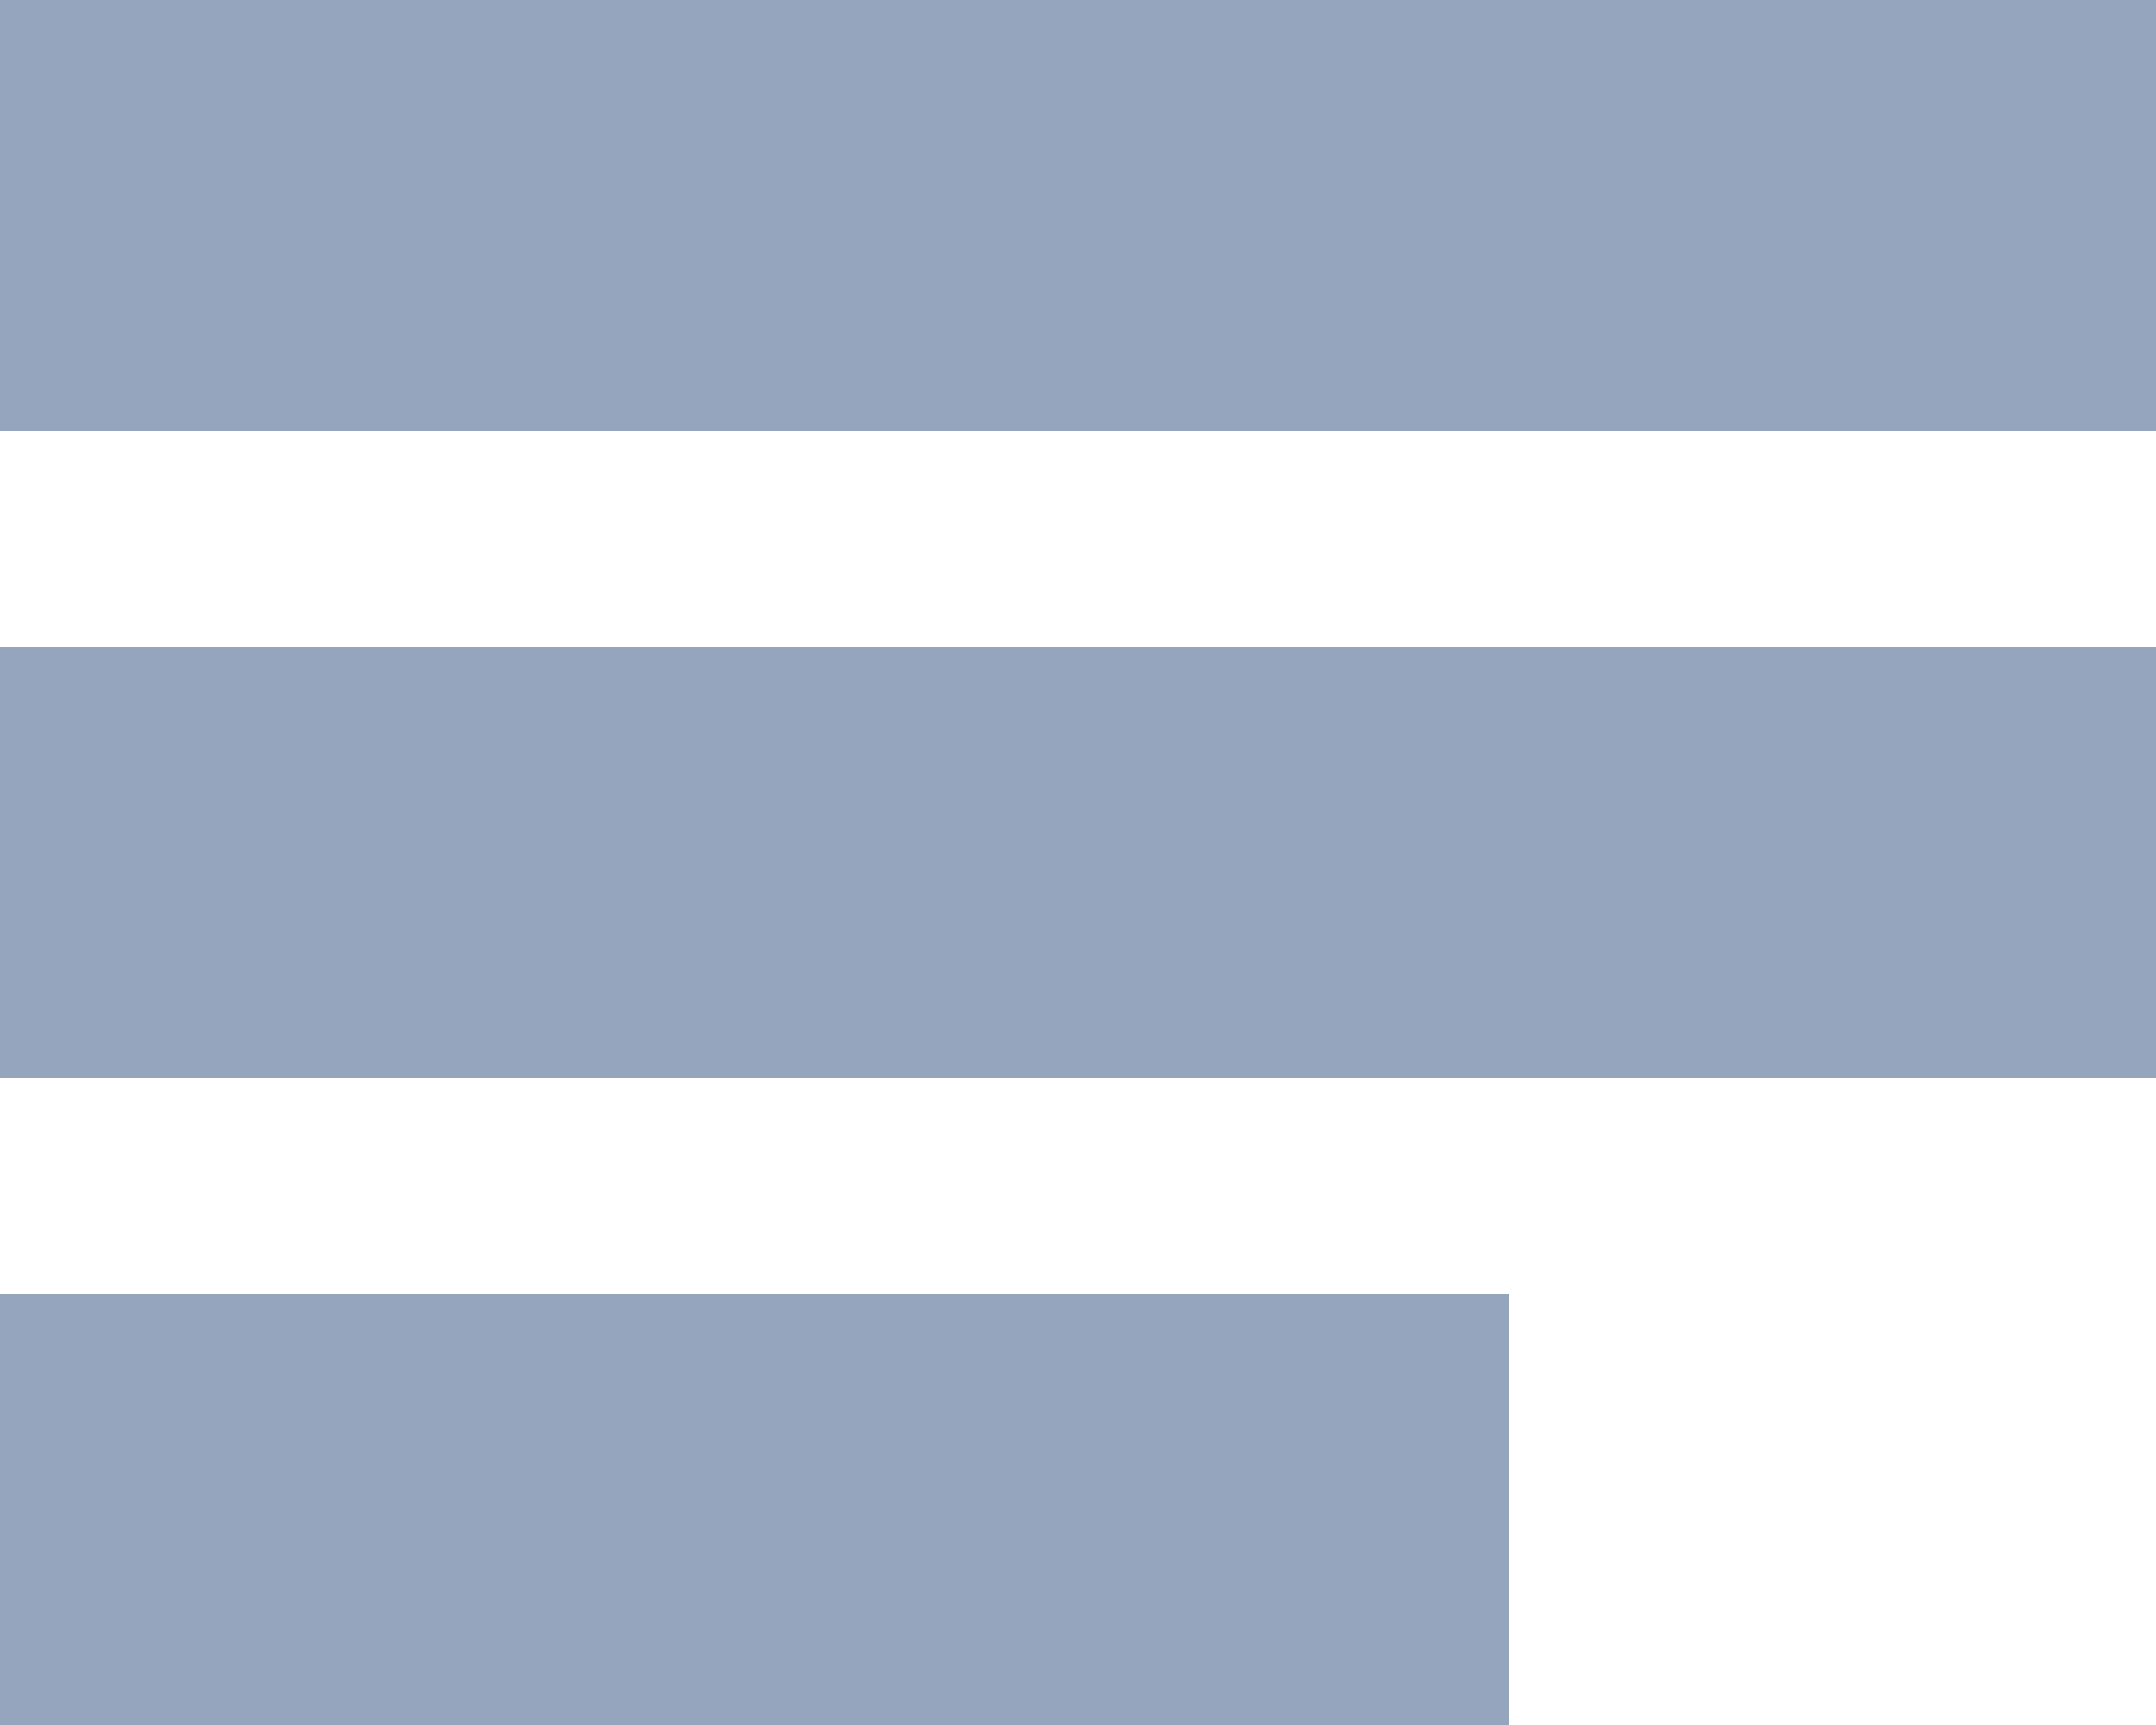
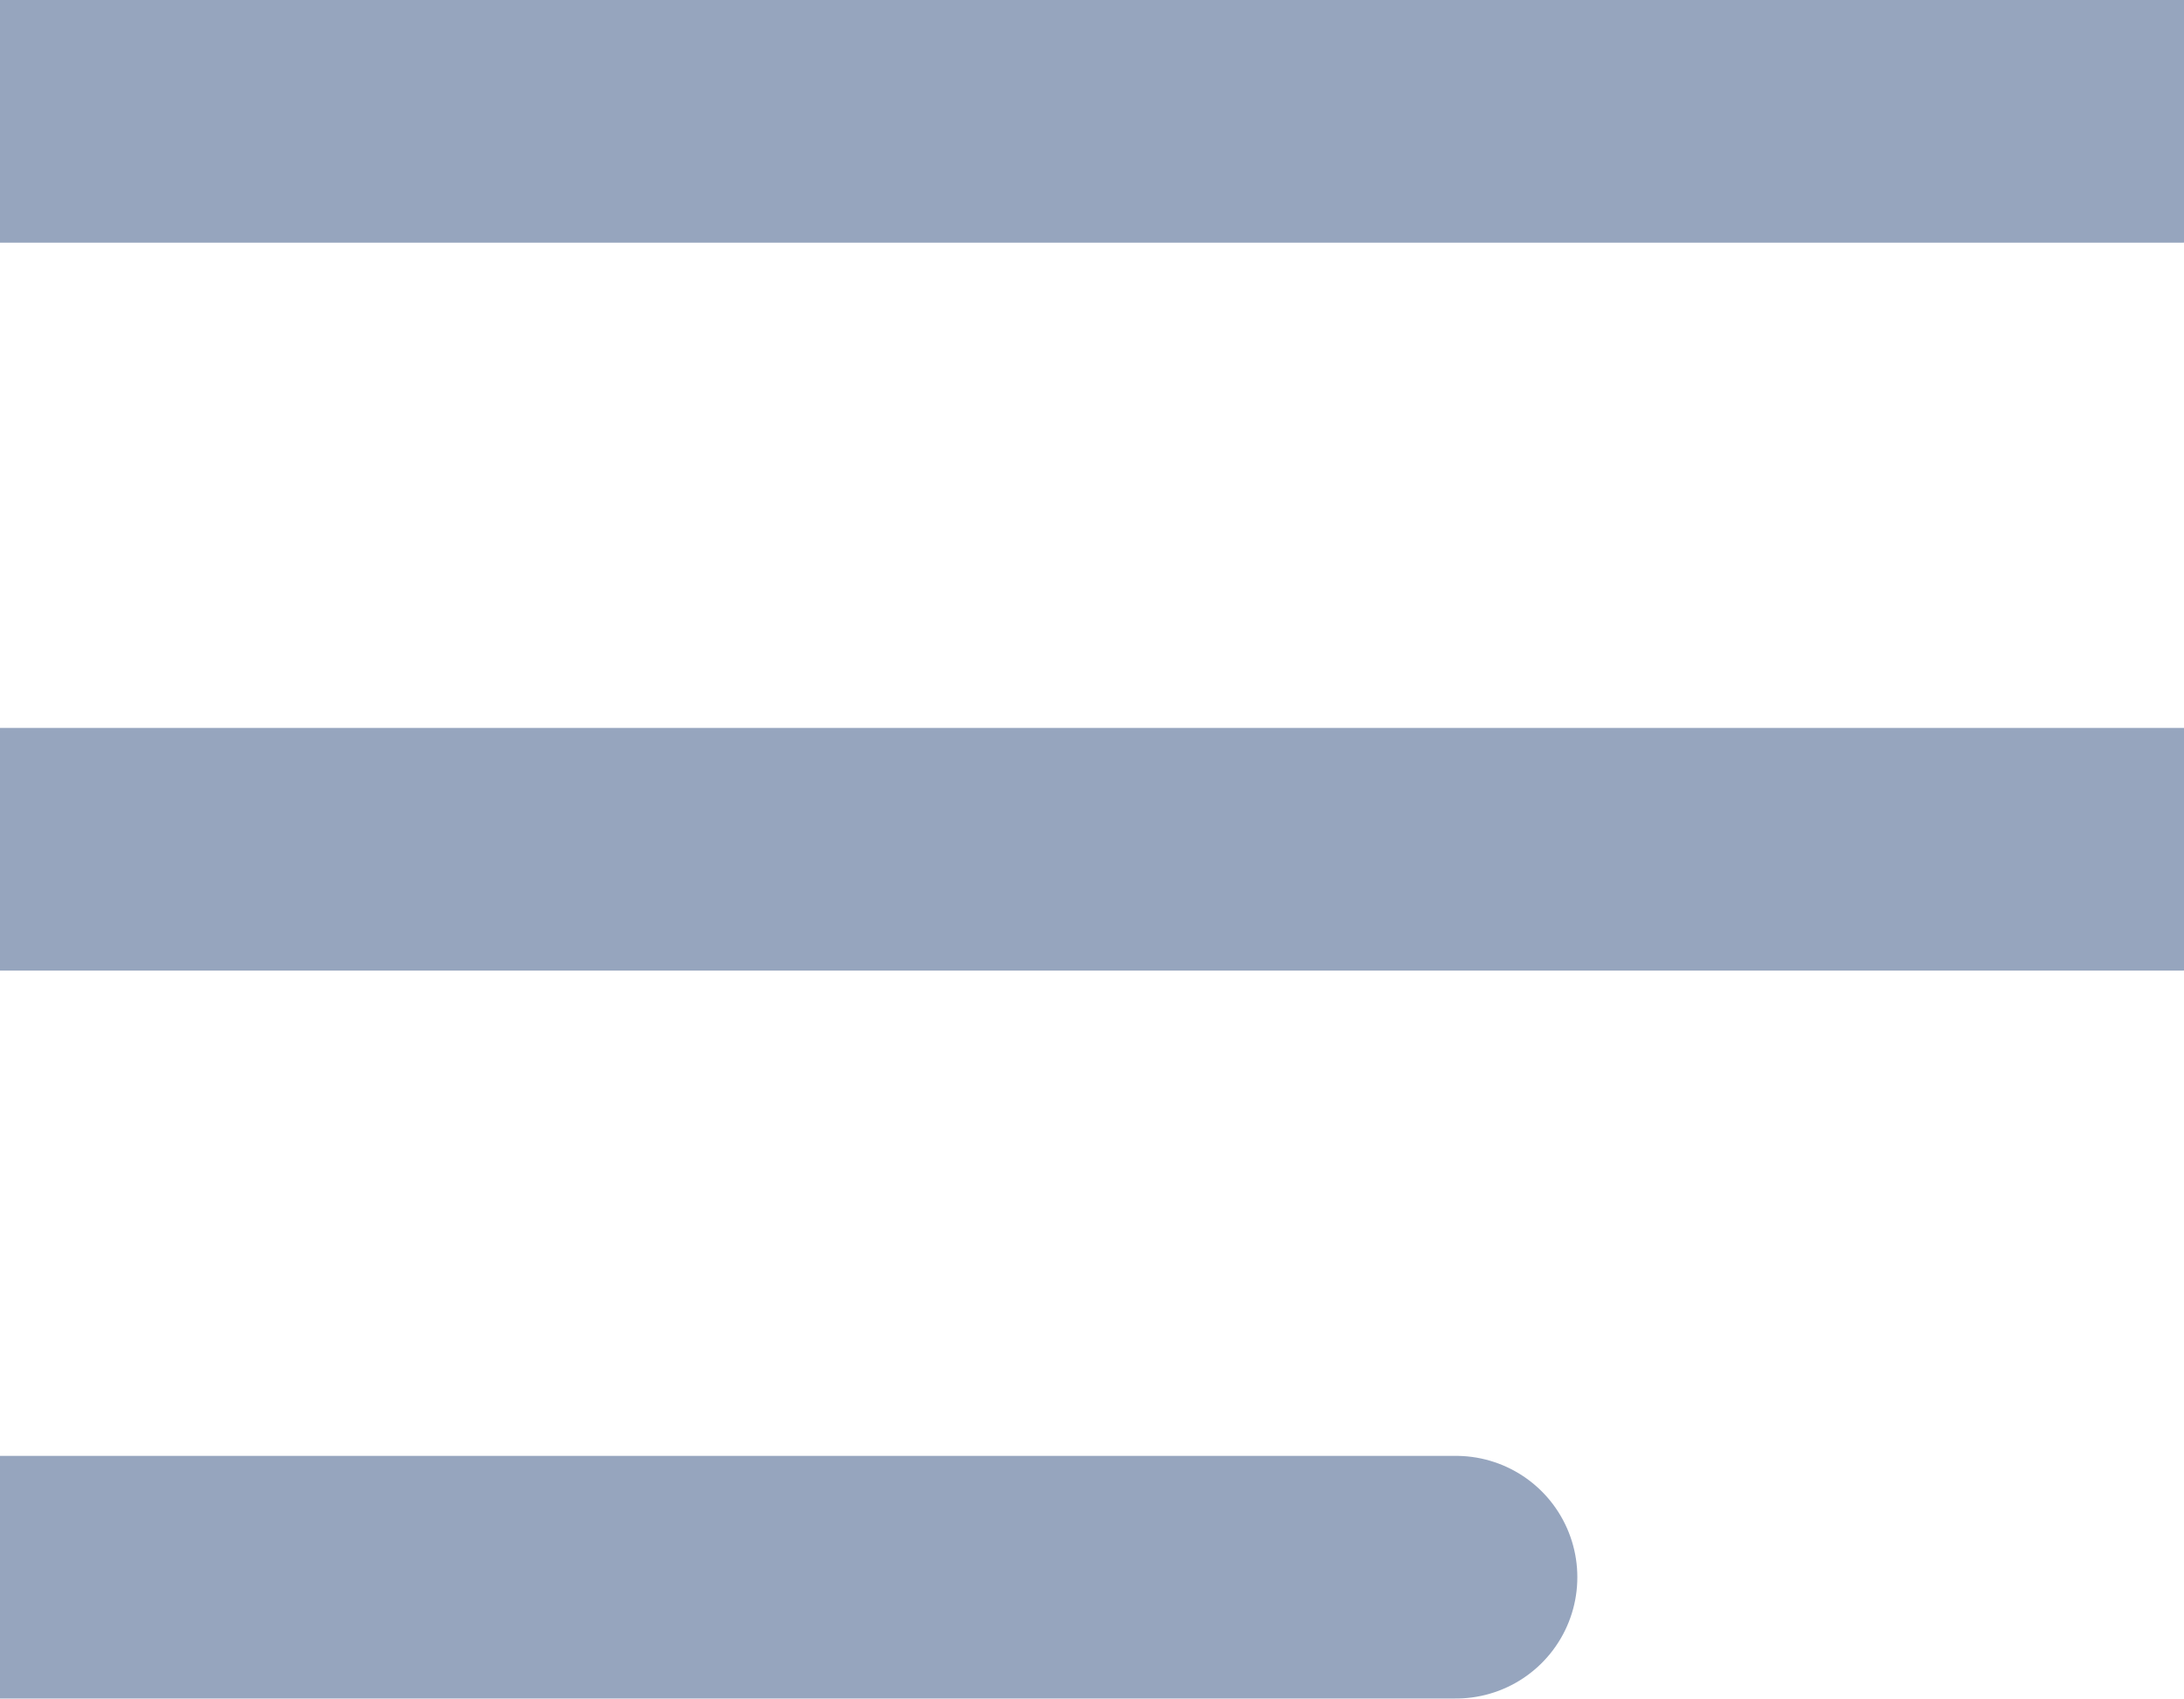
- <svg xmlns="http://www.w3.org/2000/svg" width="20" height="16" viewBox="0 0 20 16" fill="none">
-   <path d="M19 3V4H20V3H19ZM1 3H0V4H1V3ZM19 1H20V0H19V1ZM1 1V0H0V1H1ZM13 15V16H14V15H13ZM1 15H0V16H1V15ZM13 13H14V12H13V13ZM1 13V12H0V13H1ZM19 9V10H20V9H19ZM1 9H0V10H1V9ZM19 7H20V6H19V7ZM1 7V6H0V7H1ZM19 2H1V4H19V2ZM18 1V3H20V1H18ZM1 2H19V0H1V2ZM2 3V1H0V3H2ZM13 14H1V16H13V14ZM12 13V15H14V13H12ZM1 14H13V12H1V14ZM2 15V13H0V15H2ZM19 8H1V10H19V8ZM18 7V9H20V7H18ZM1 8H19V6H1V8ZM2 9V7H0V9H2Z" fill="#96A5BE" />
+ <svg xmlns="http://www.w3.org/2000/svg" width="18" height="14">
+   <defs>
+     <clipPath id="clip_0">
+       <rect x="-28" y="-28" width="1220" height="1024" clip-rule="evenodd" />
+     </clipPath>
+   </defs>
+   <g clip-path="url(#clip_0)">
+     <path fill="none" stroke="rgb(150,165,190)" stroke-width="2" stroke-linecap="round" stroke-linejoin="round" d="M0 1L18 1M0 13L12 13M0 7L18 7" />
+   </g>
</svg>
